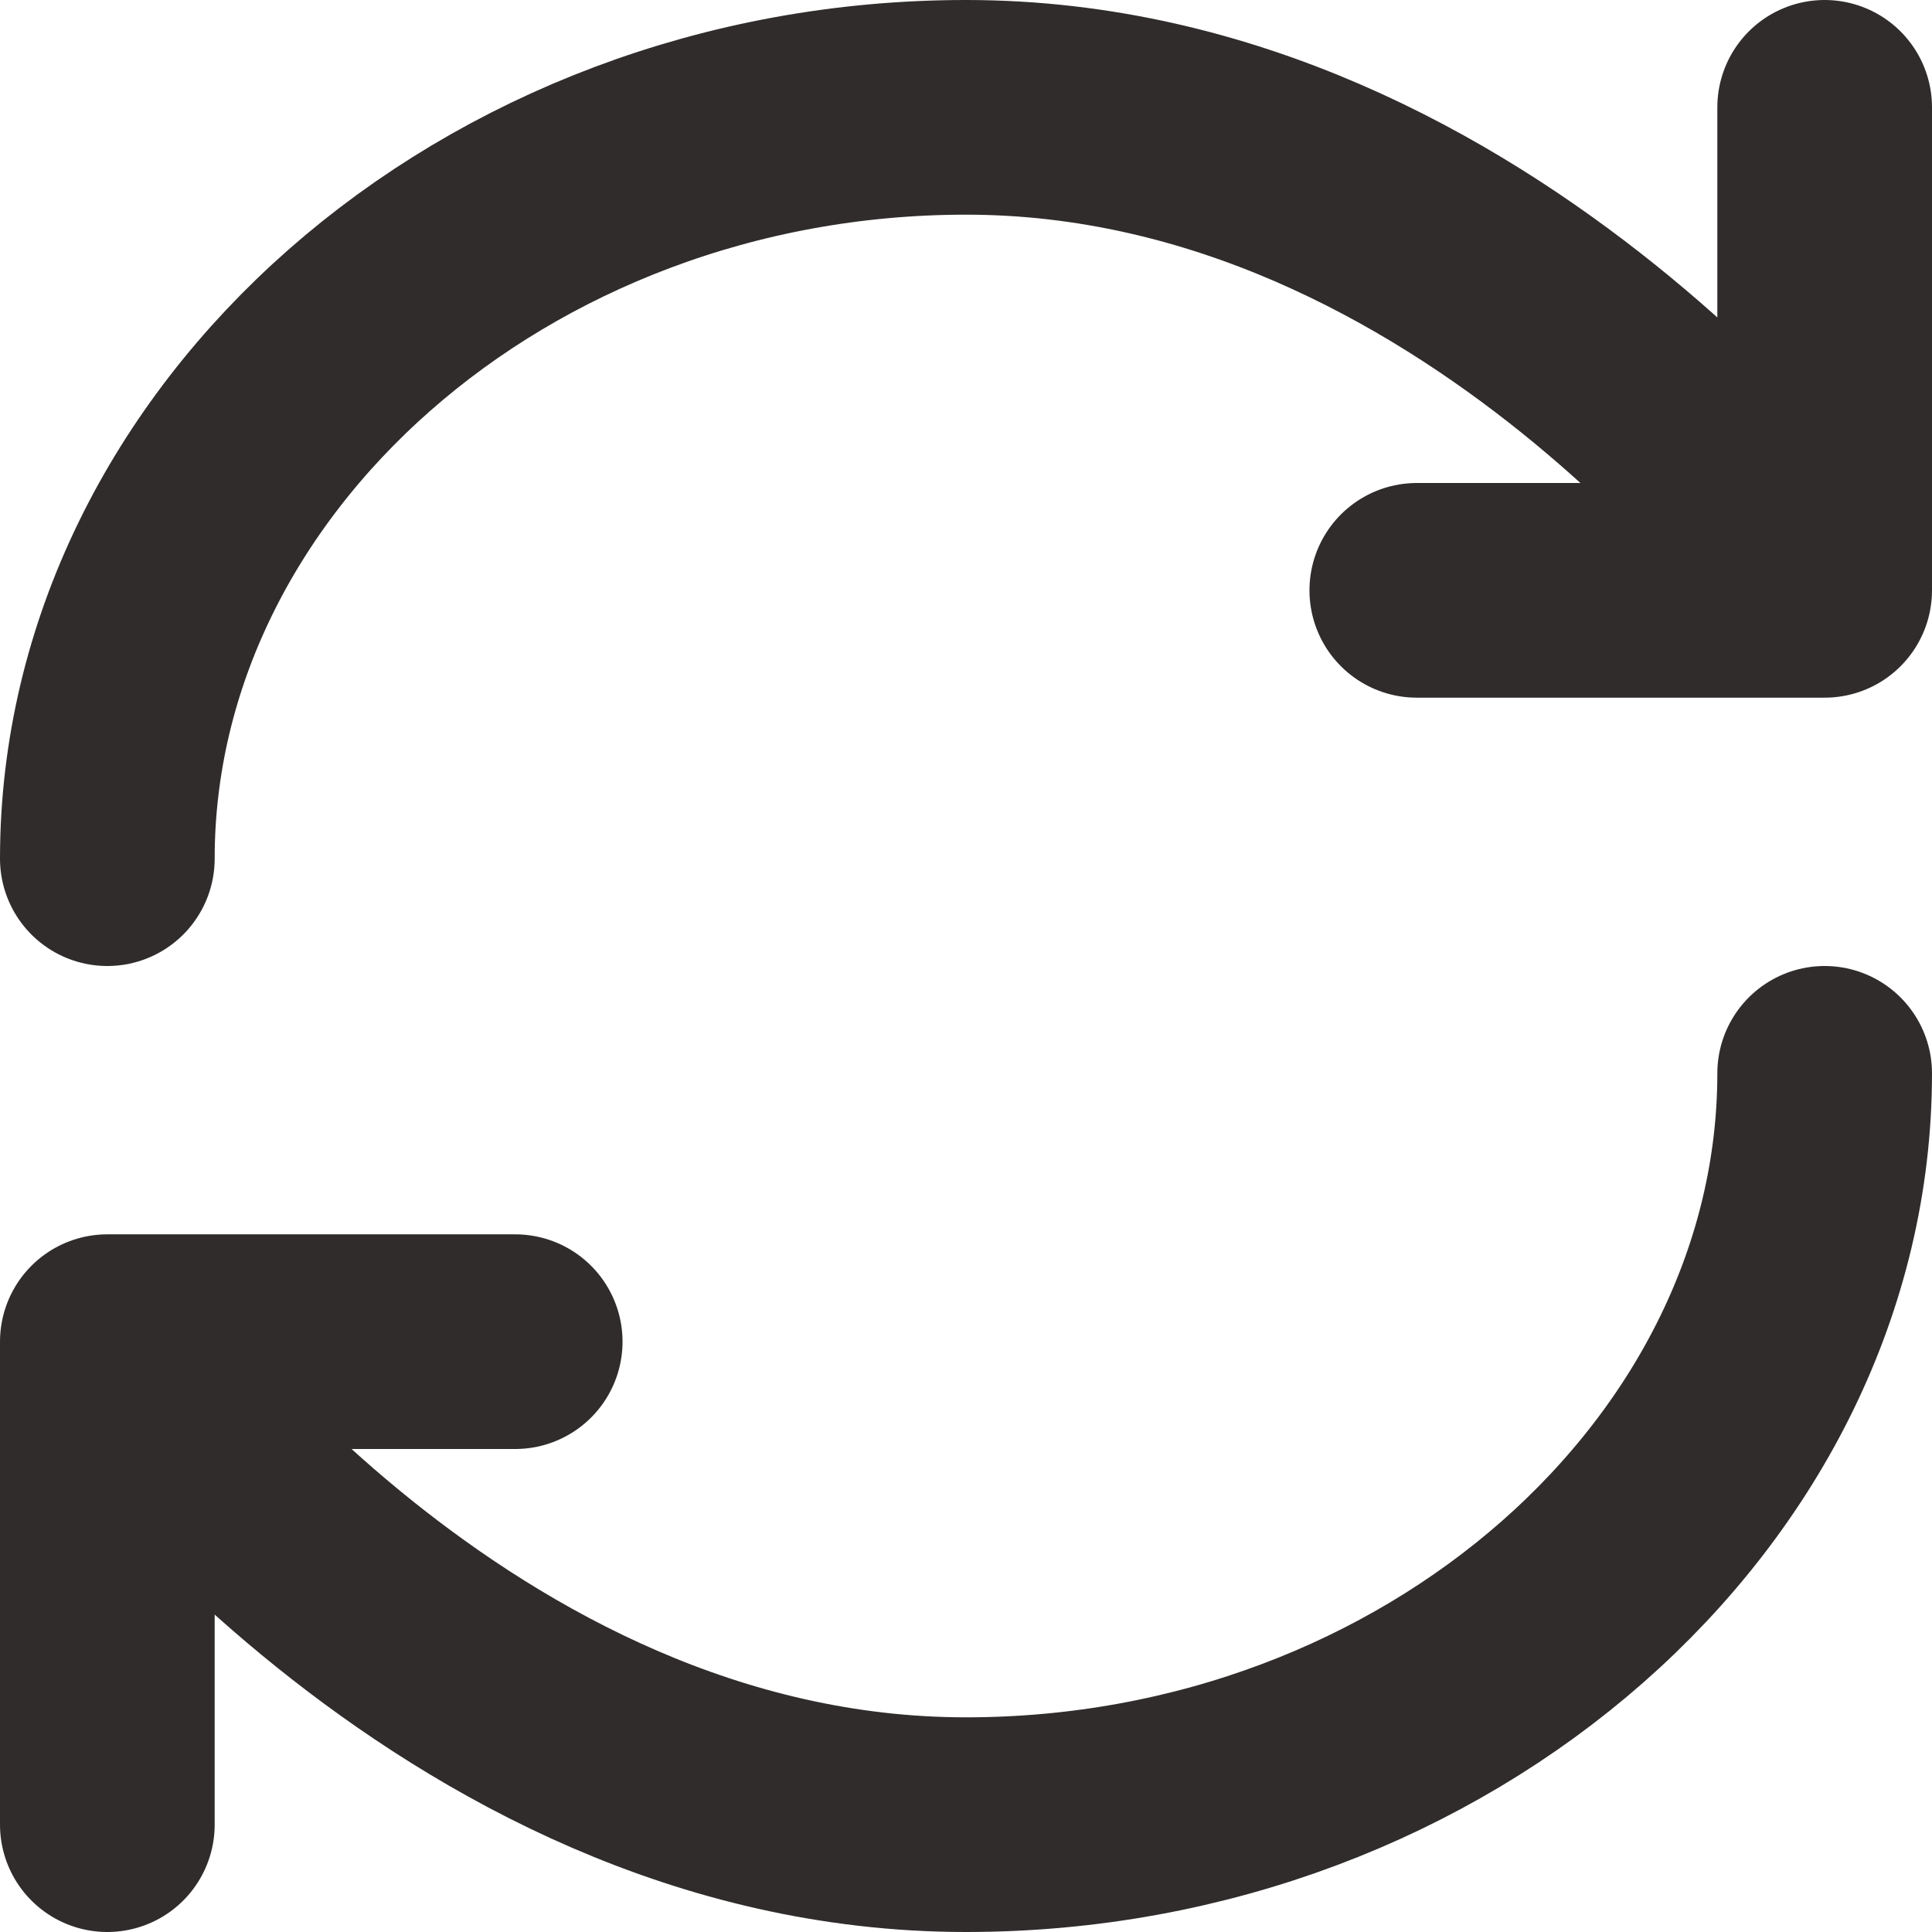
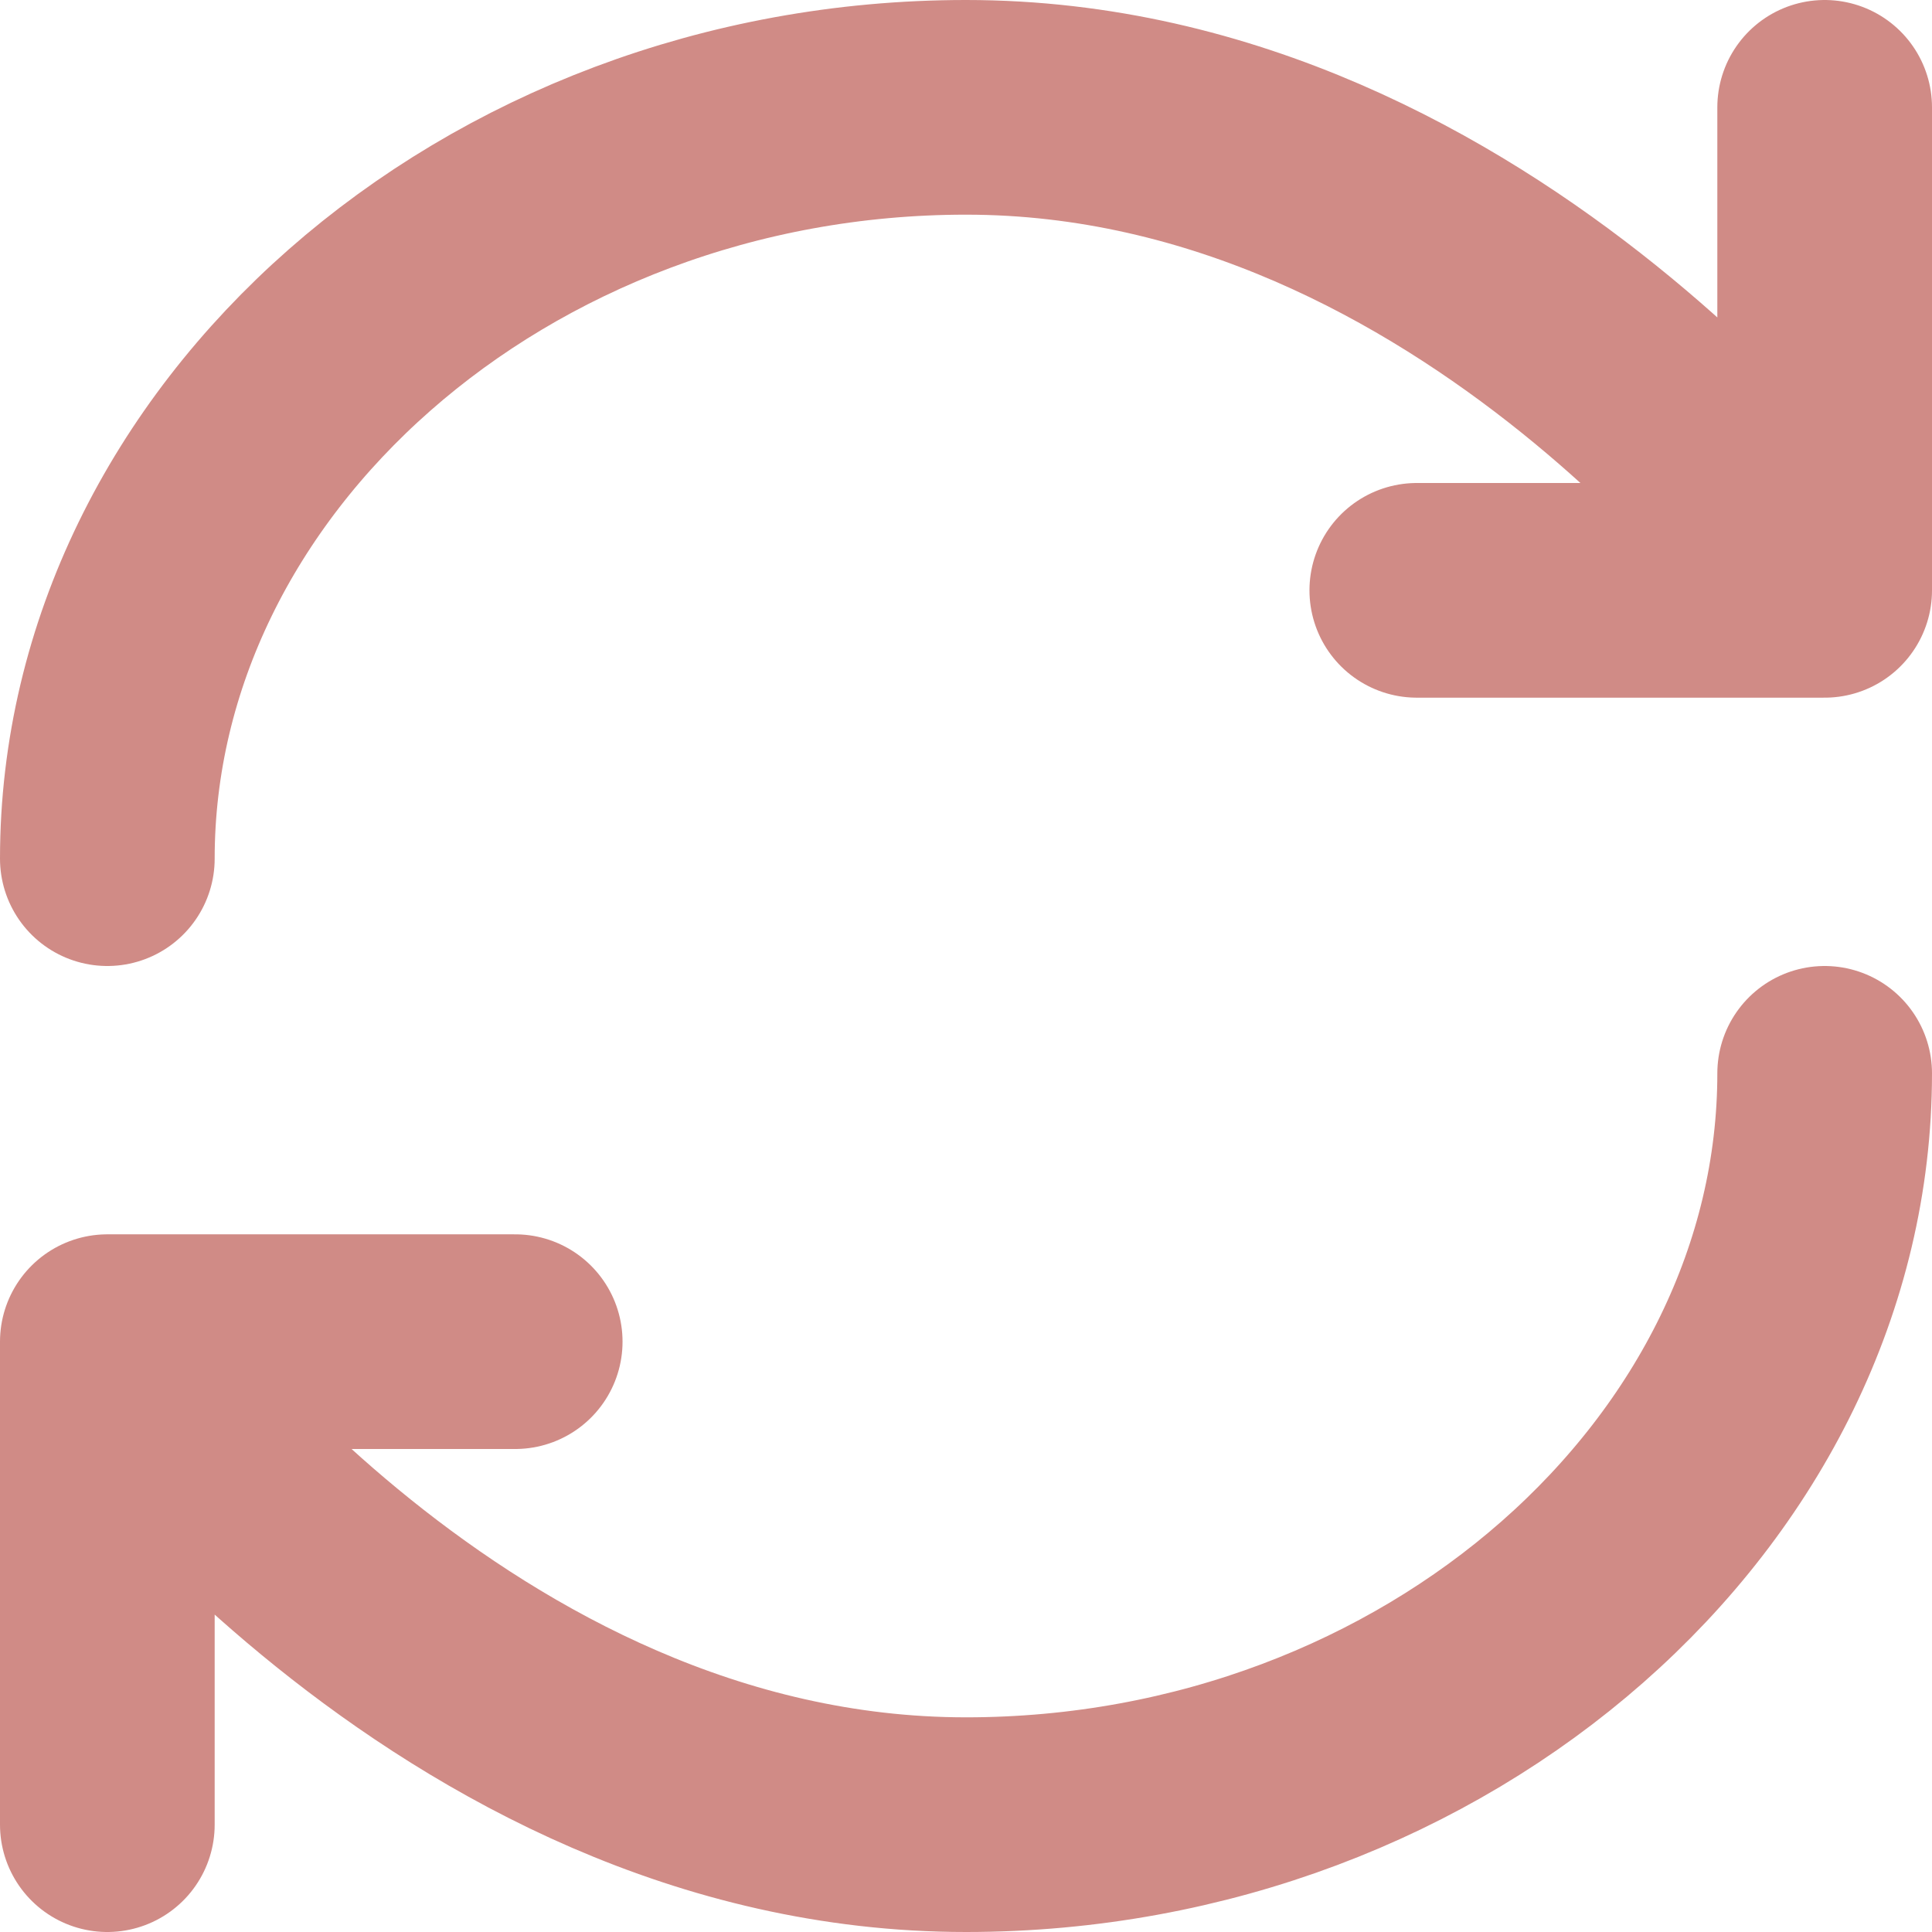
<svg xmlns="http://www.w3.org/2000/svg" version="1.1" id="Calque_1" x="0px" y="0px" viewBox="0 0 18 18" style="enable-background:new 0 0 18 18;" xml:space="preserve">
  <style type="text/css">
- 	.st0{fill:none;stroke:#302C2C;stroke-width:2;stroke-linecap:round;stroke-linejoin:round;}
+ 	.st0{fill:none;stroke:#D08B86;stroke-width:2;stroke-linecap:round;stroke-linejoin:round;}
</style>
  <path class="st0" d="M4.8,12.5H1 M17,10c0,3.8-3.6,7-8,7c-4.8,0-8-4.5-8-4.5V17 M13.2,5.5H17 M1,8c0-3.8,3.6-7,8-7  c4.8,0,8,4.5,8,4.5V1" />
</svg>
